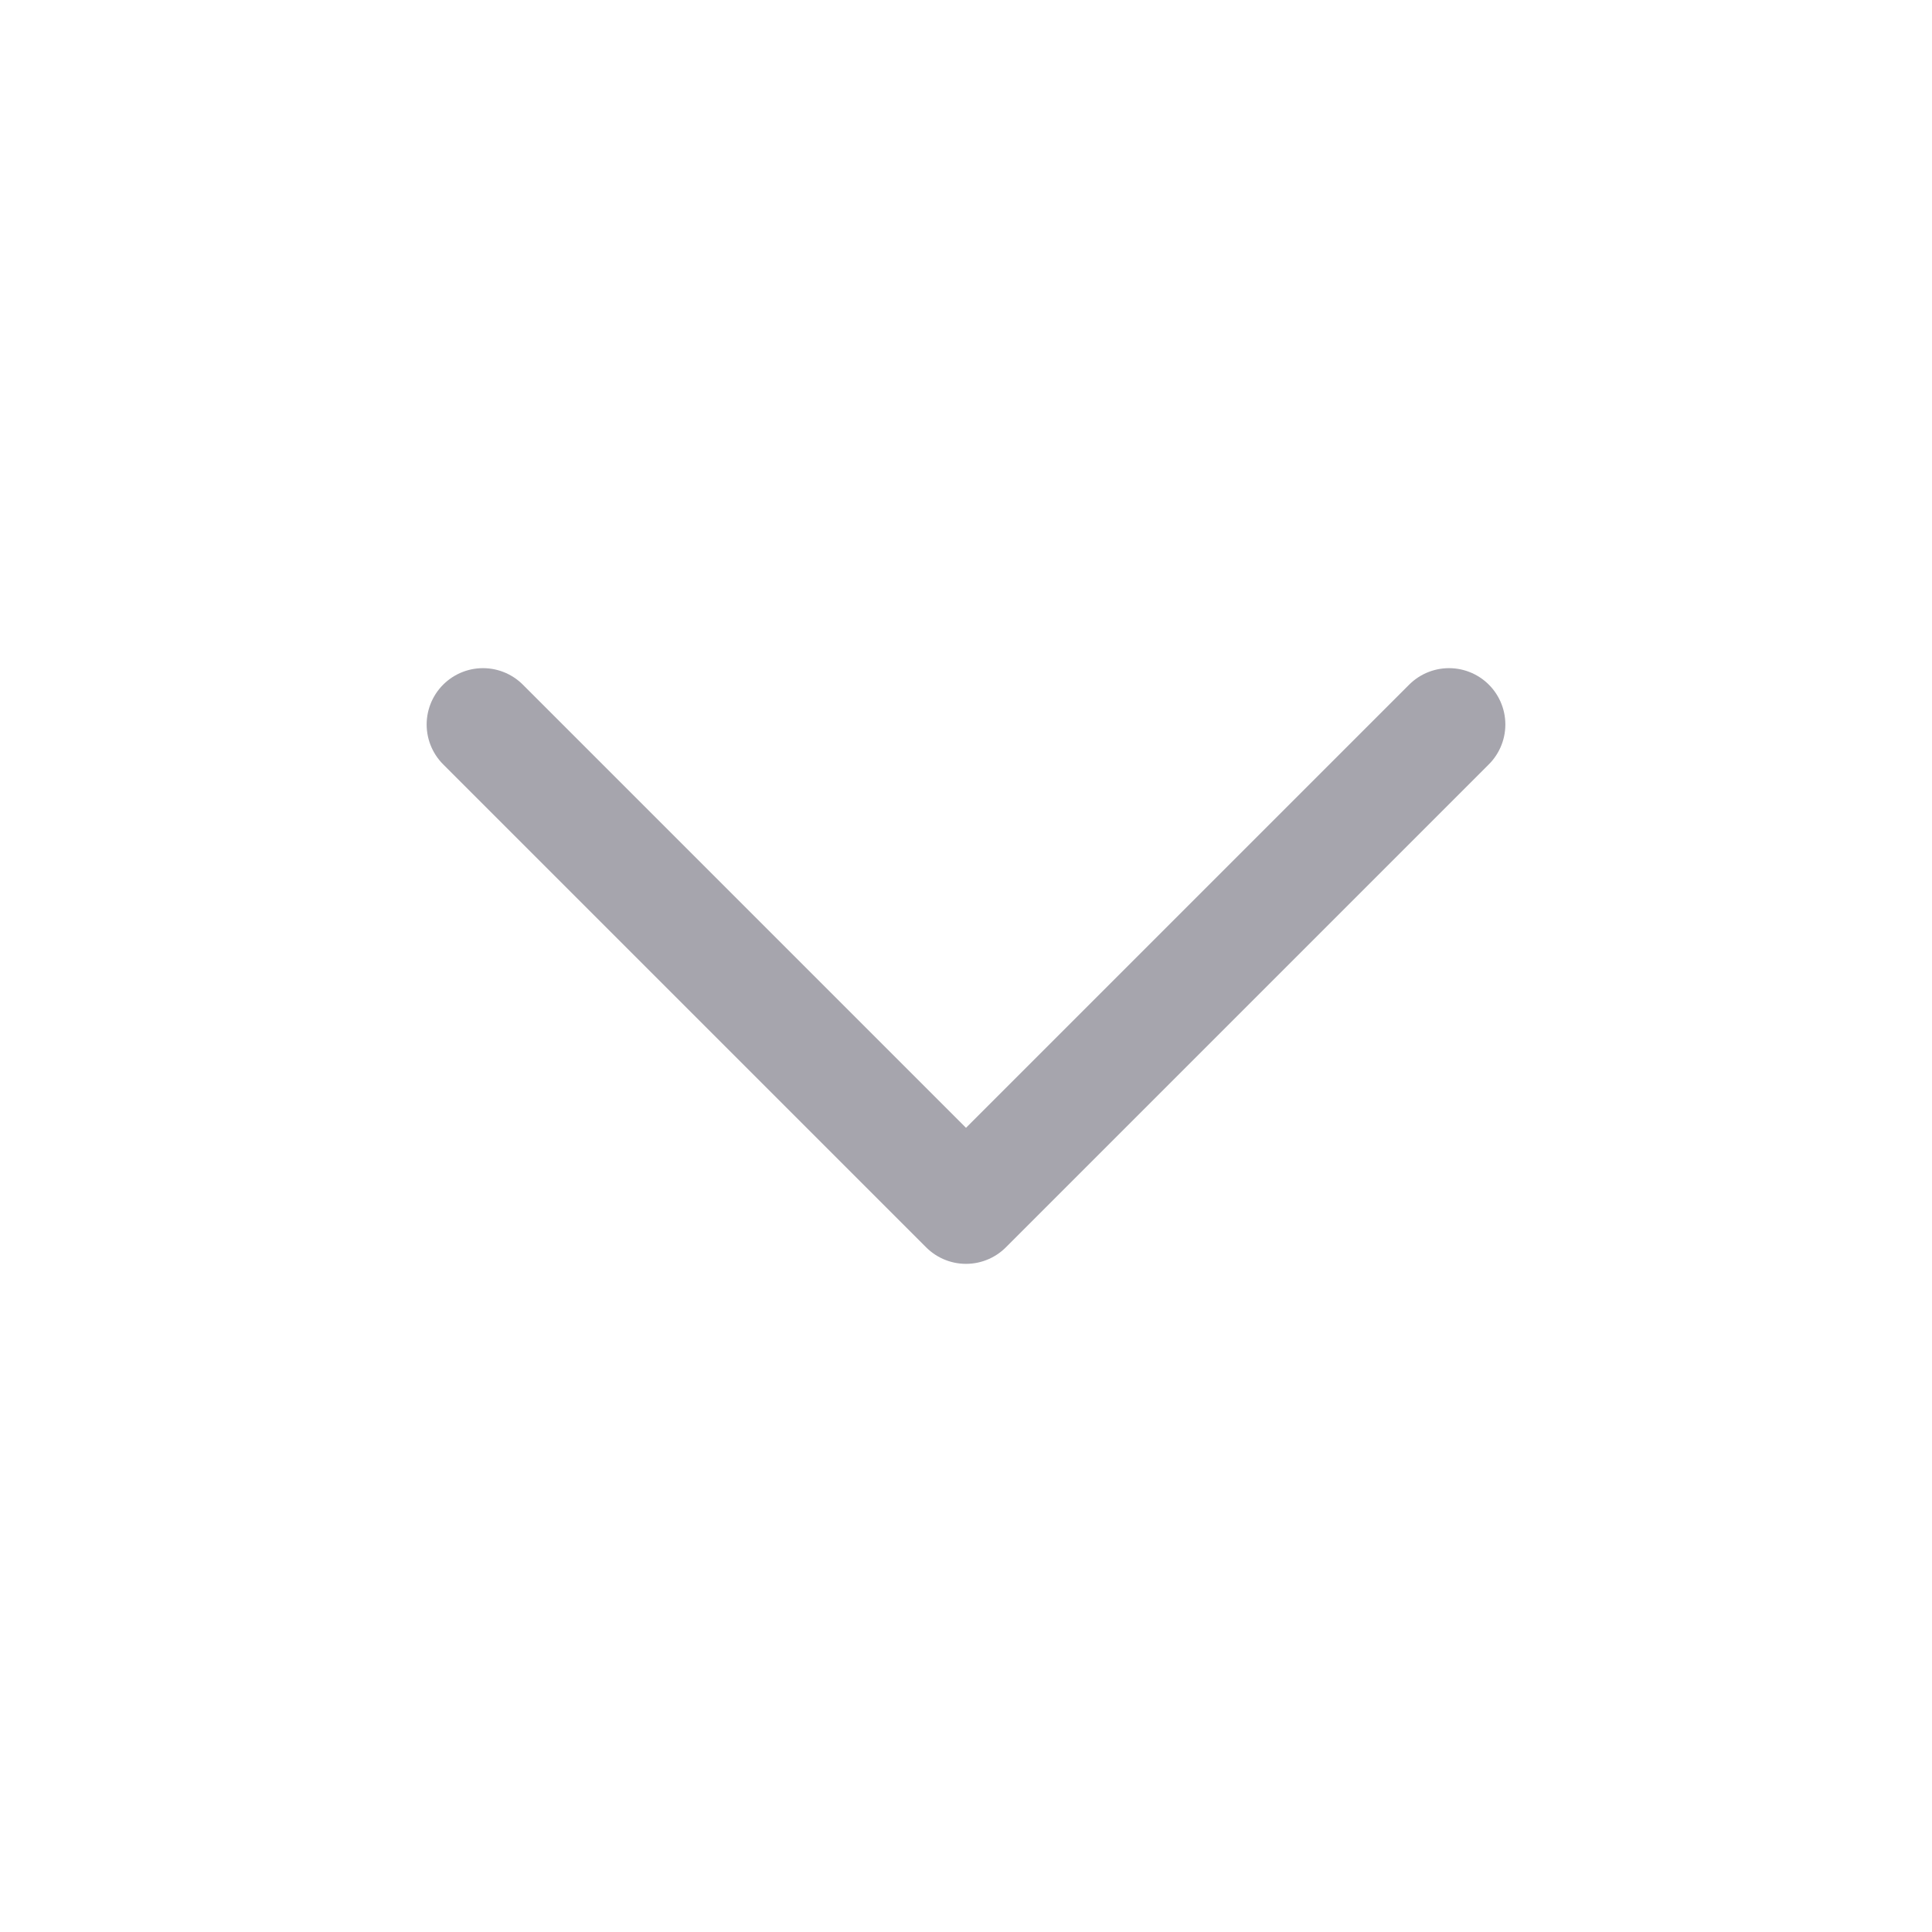
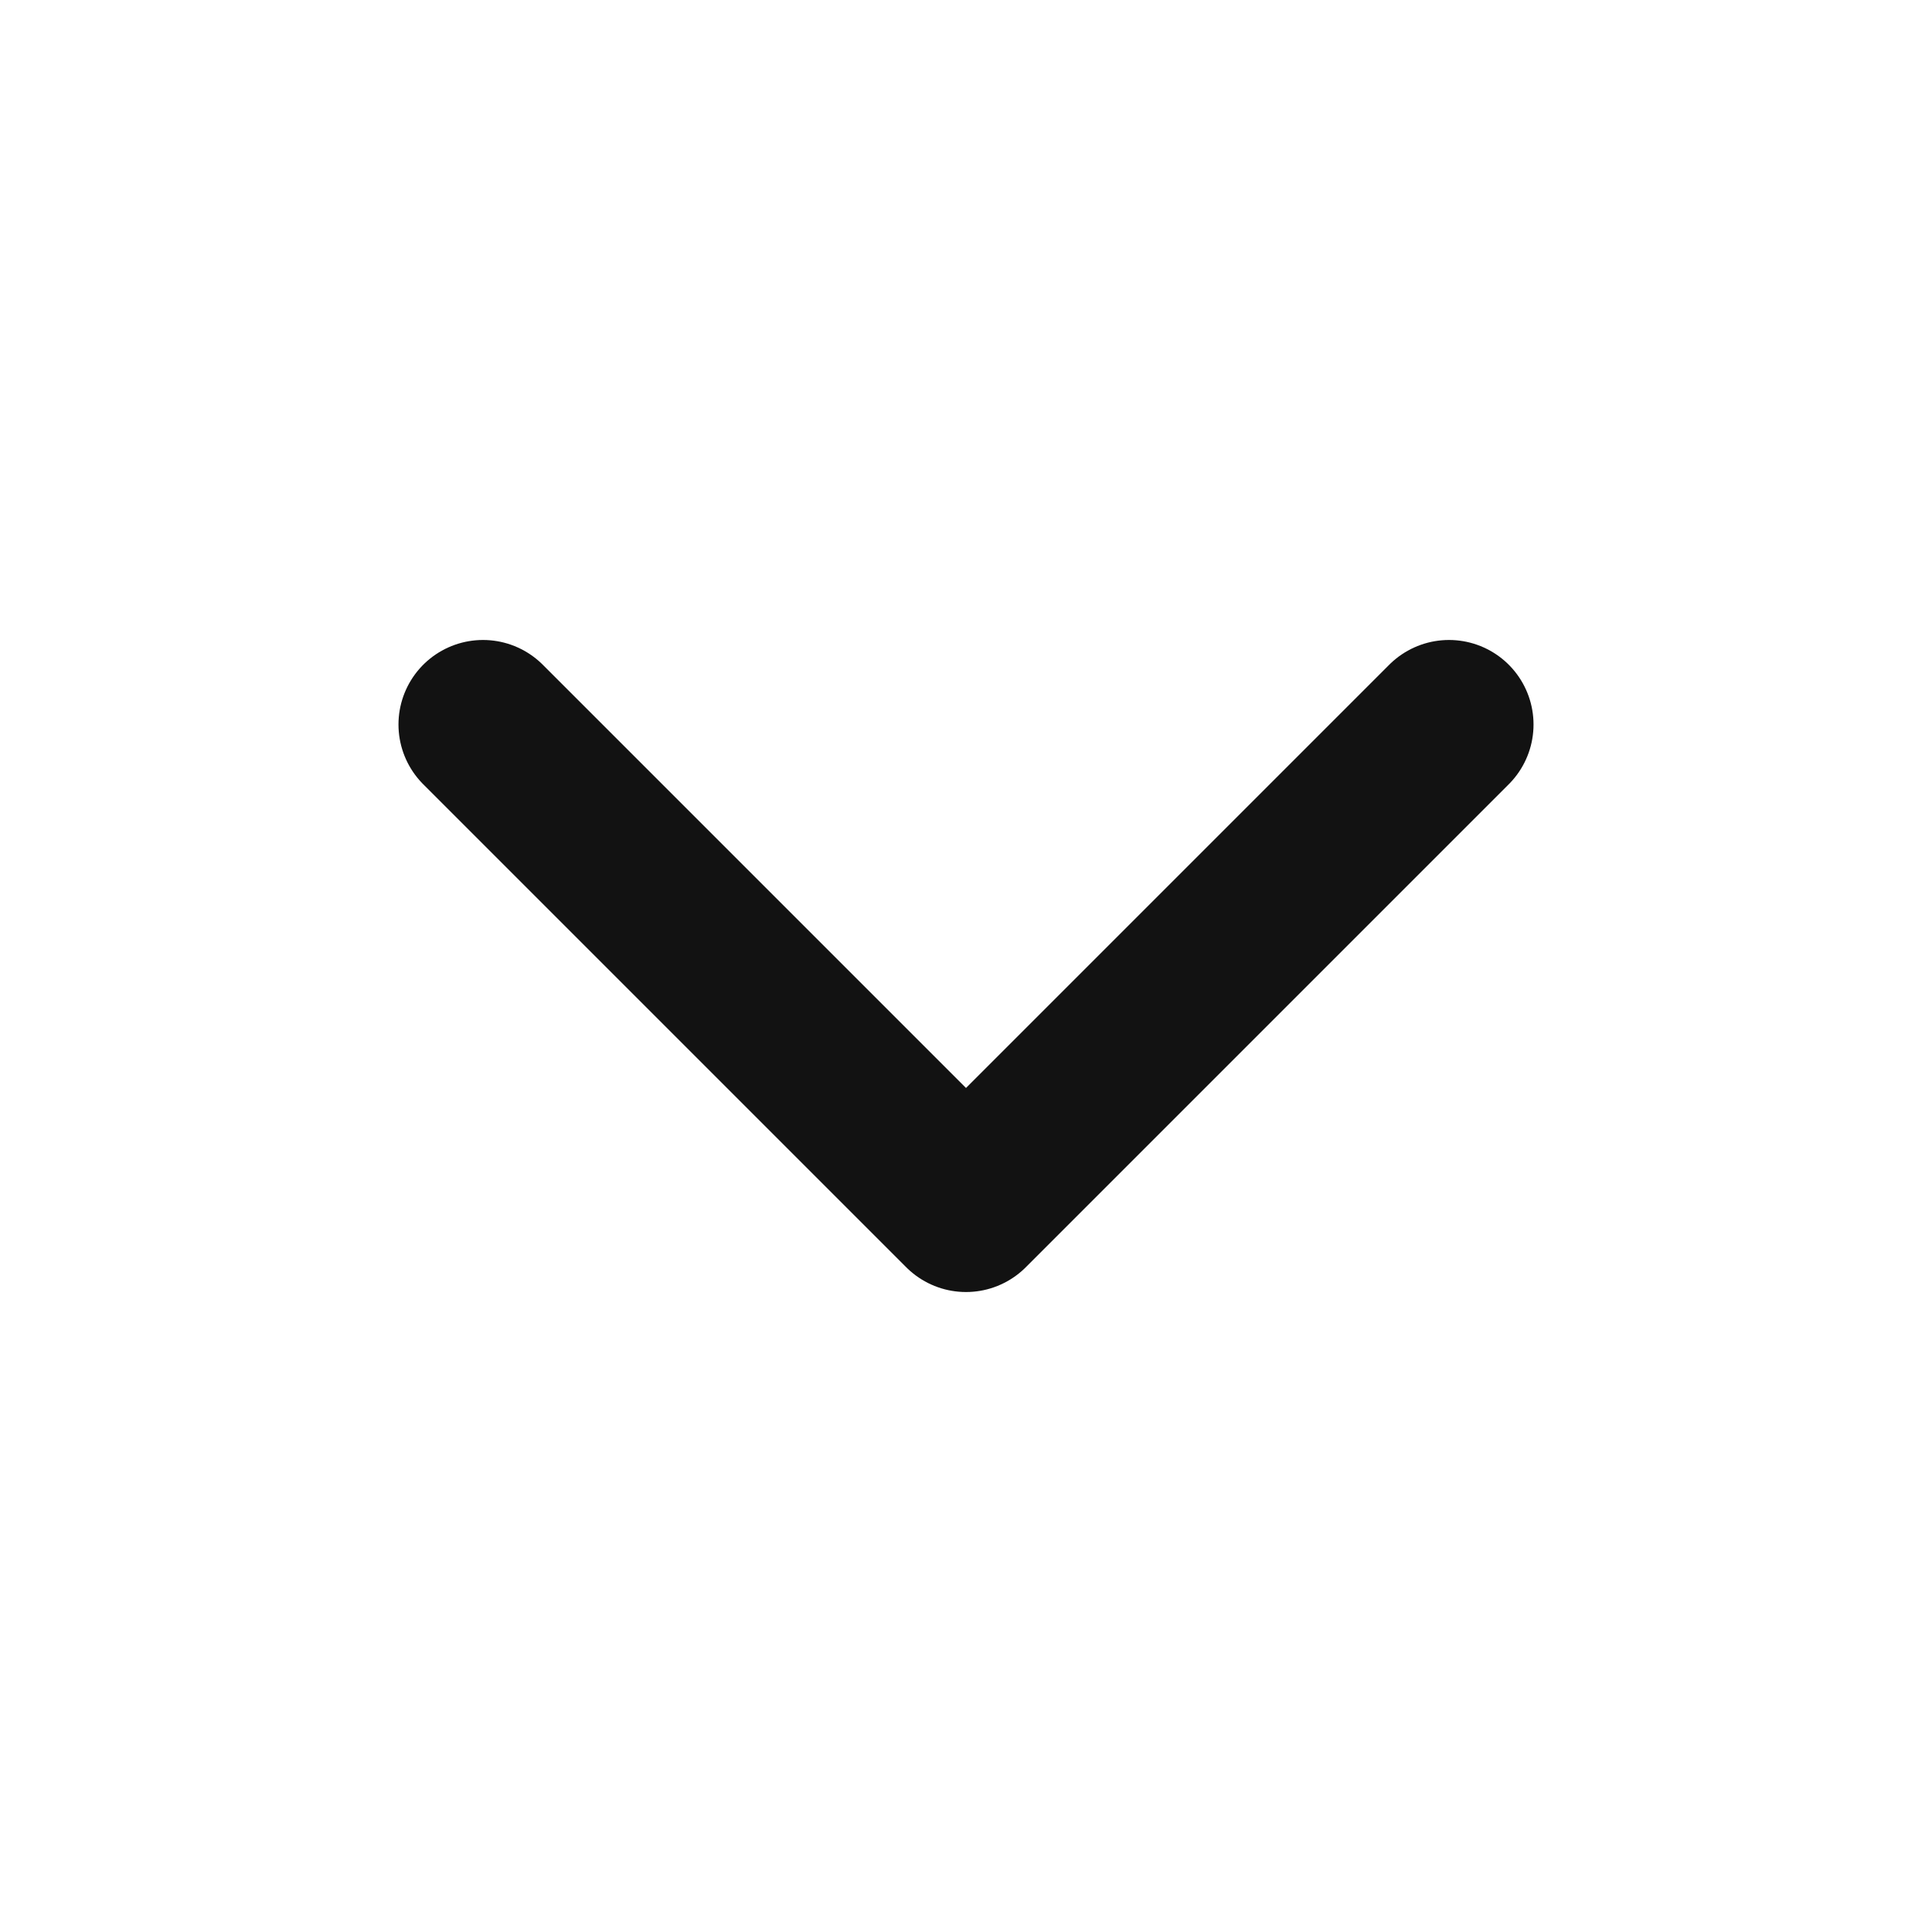
- <svg xmlns="http://www.w3.org/2000/svg" width="24" height="24" viewBox="0 0 24 24" fill="none">
-   <g id="Property 1=chevron-down">
-     <path id="Vector" d="M6 9L12 15L18 9" stroke="#A6A5AD" stroke-width="1.4" stroke-linecap="round" stroke-linejoin="round" />
-   </g>
+ <svg xmlns="http://www.w3.org/2000/svg" width="16" height="16" viewBox="0 0 16 16" fill="none">
+   <path d="M4 6L8 10L12 6" stroke="#121212" stroke-width="1.4" stroke-linecap="round" stroke-linejoin="round" />
</svg>
